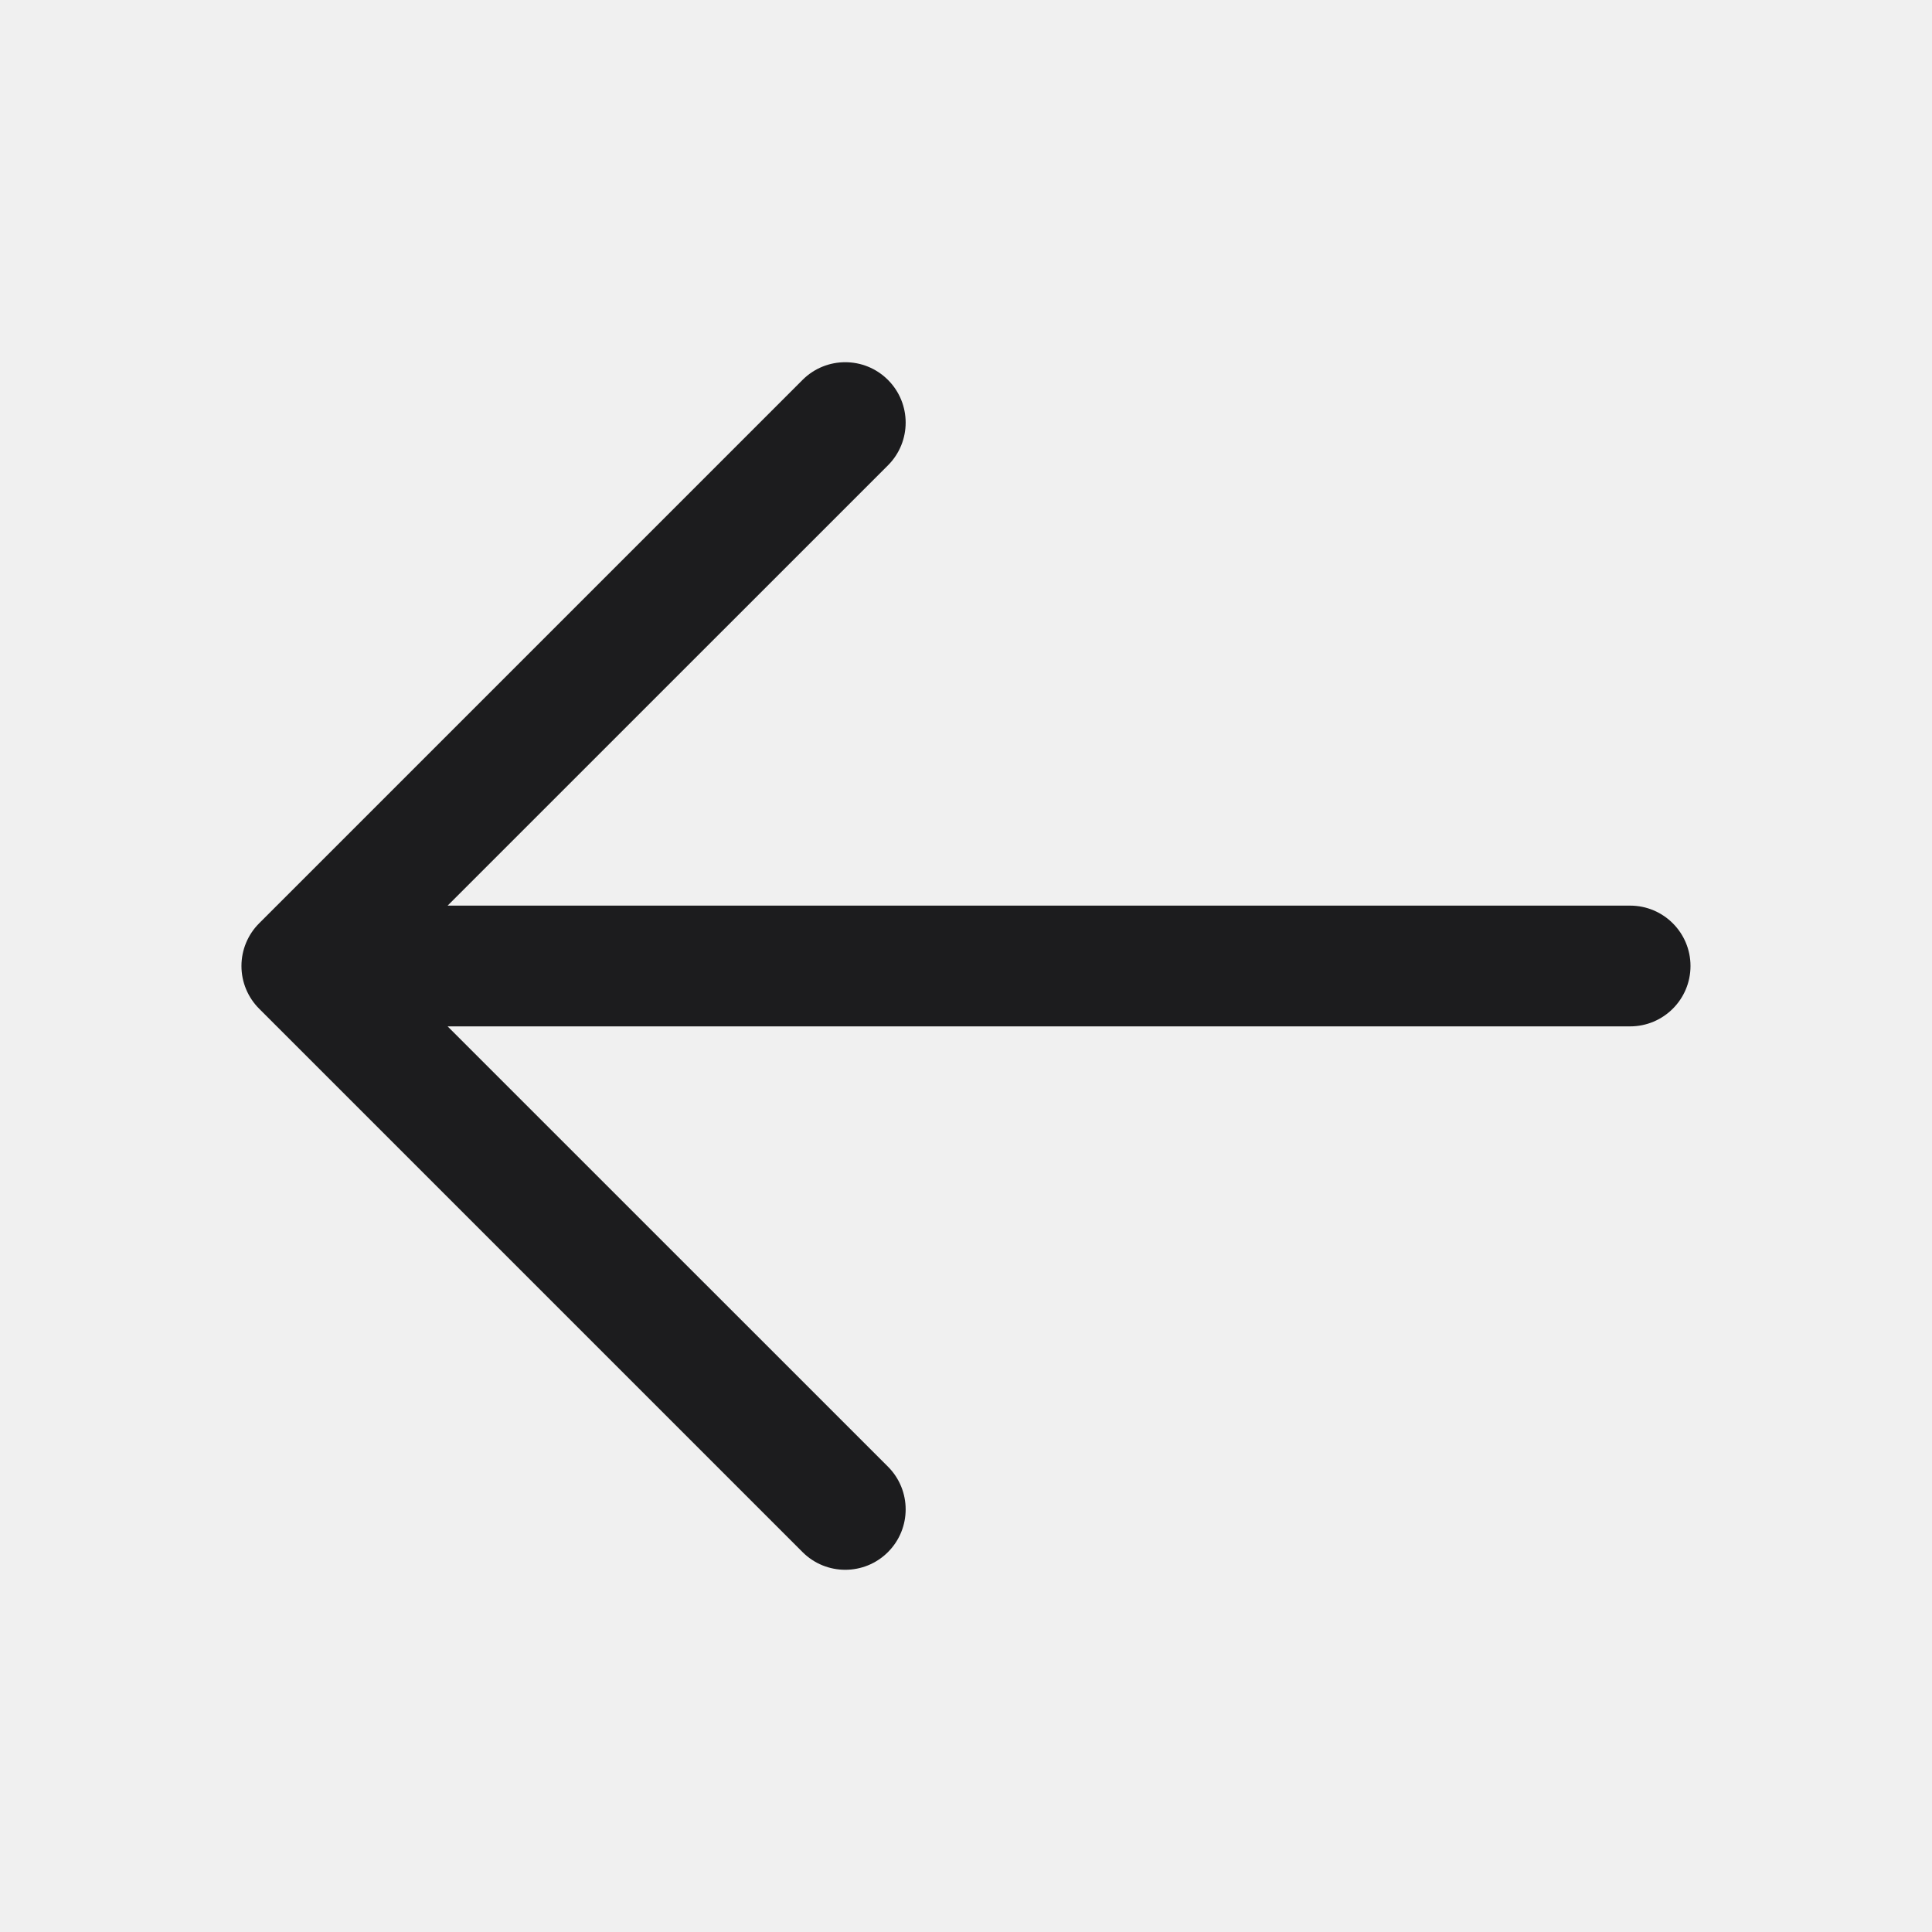
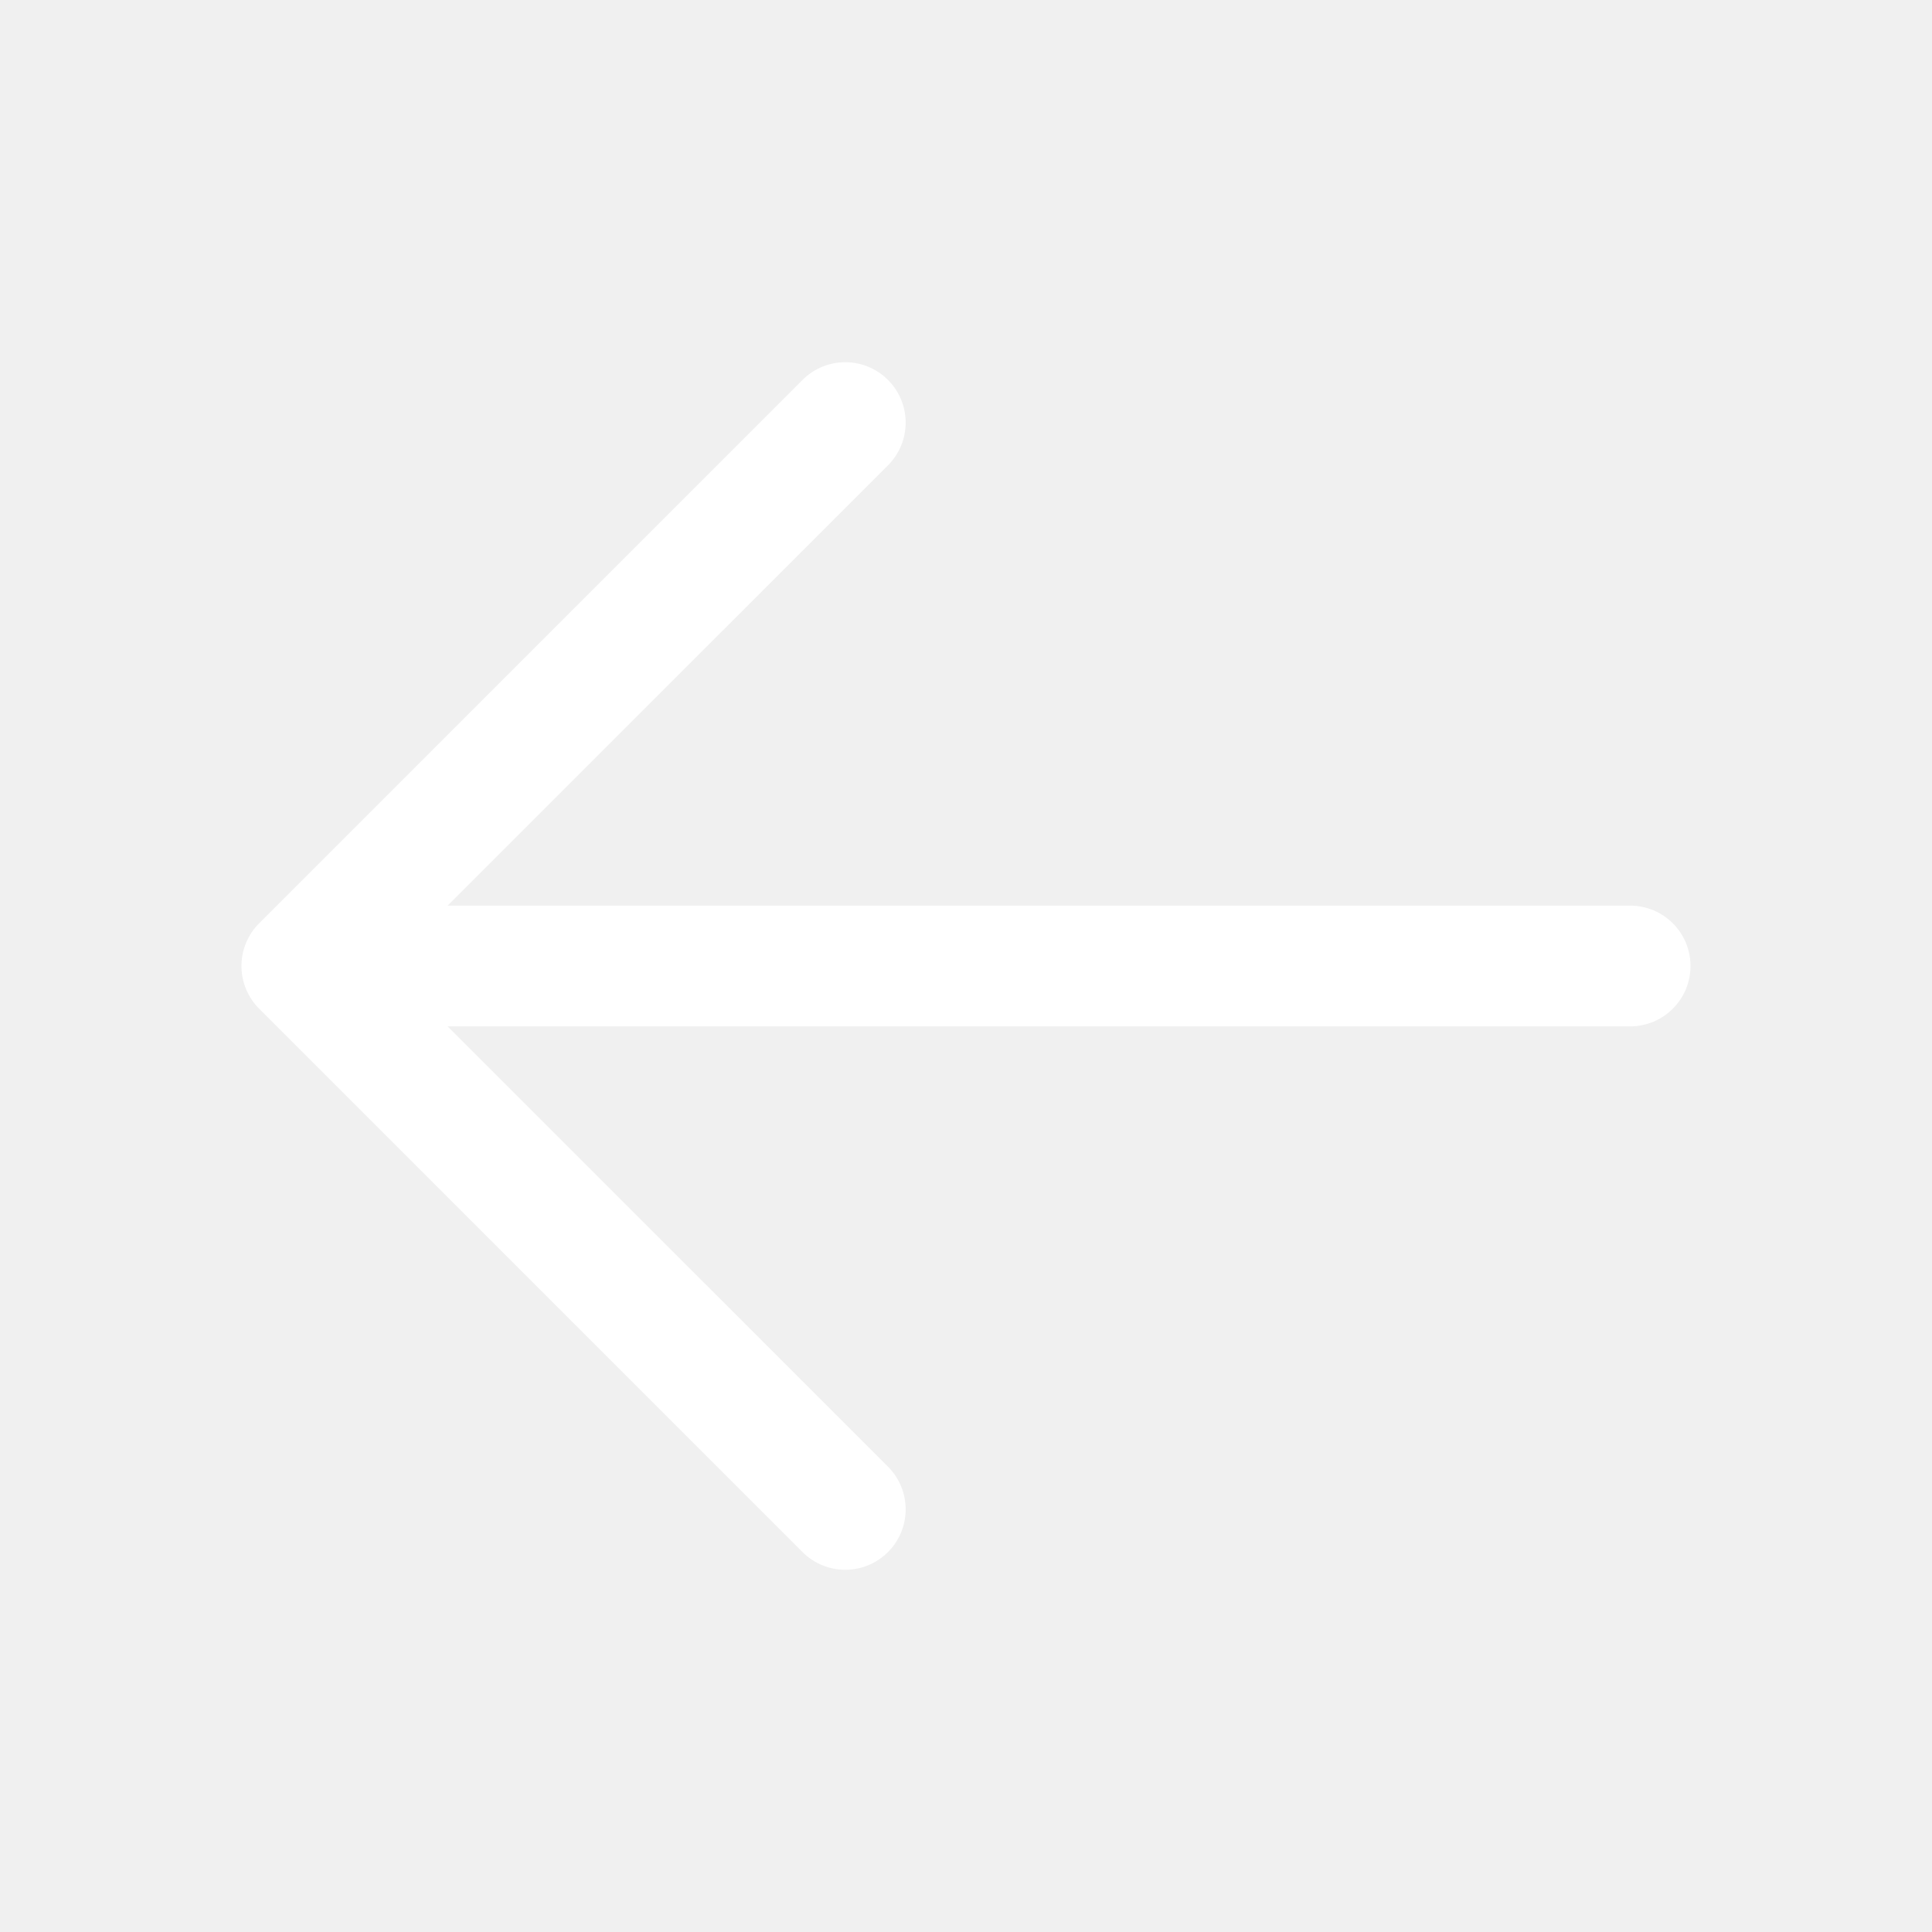
- <svg xmlns="http://www.w3.org/2000/svg" width="28" height="28" fill="#1c1c1e" viewBox="0 0 256 256">
+ <svg xmlns="http://www.w3.org/2000/svg" width="256" height="256" fill="#ffffff" viewBox="0 0 256 256">
  <path d="M224,128a8,8,0,0,1-8,8H59.31l58.35,58.34a8,8,0,0,1-11.32,11.32l-72-72a8,8,0,0,1,0-11.32l72-72a8,8,0,0,1,11.32,11.32L59.31,120H216A8,8,0,0,1,224,128Z" />
</svg>
